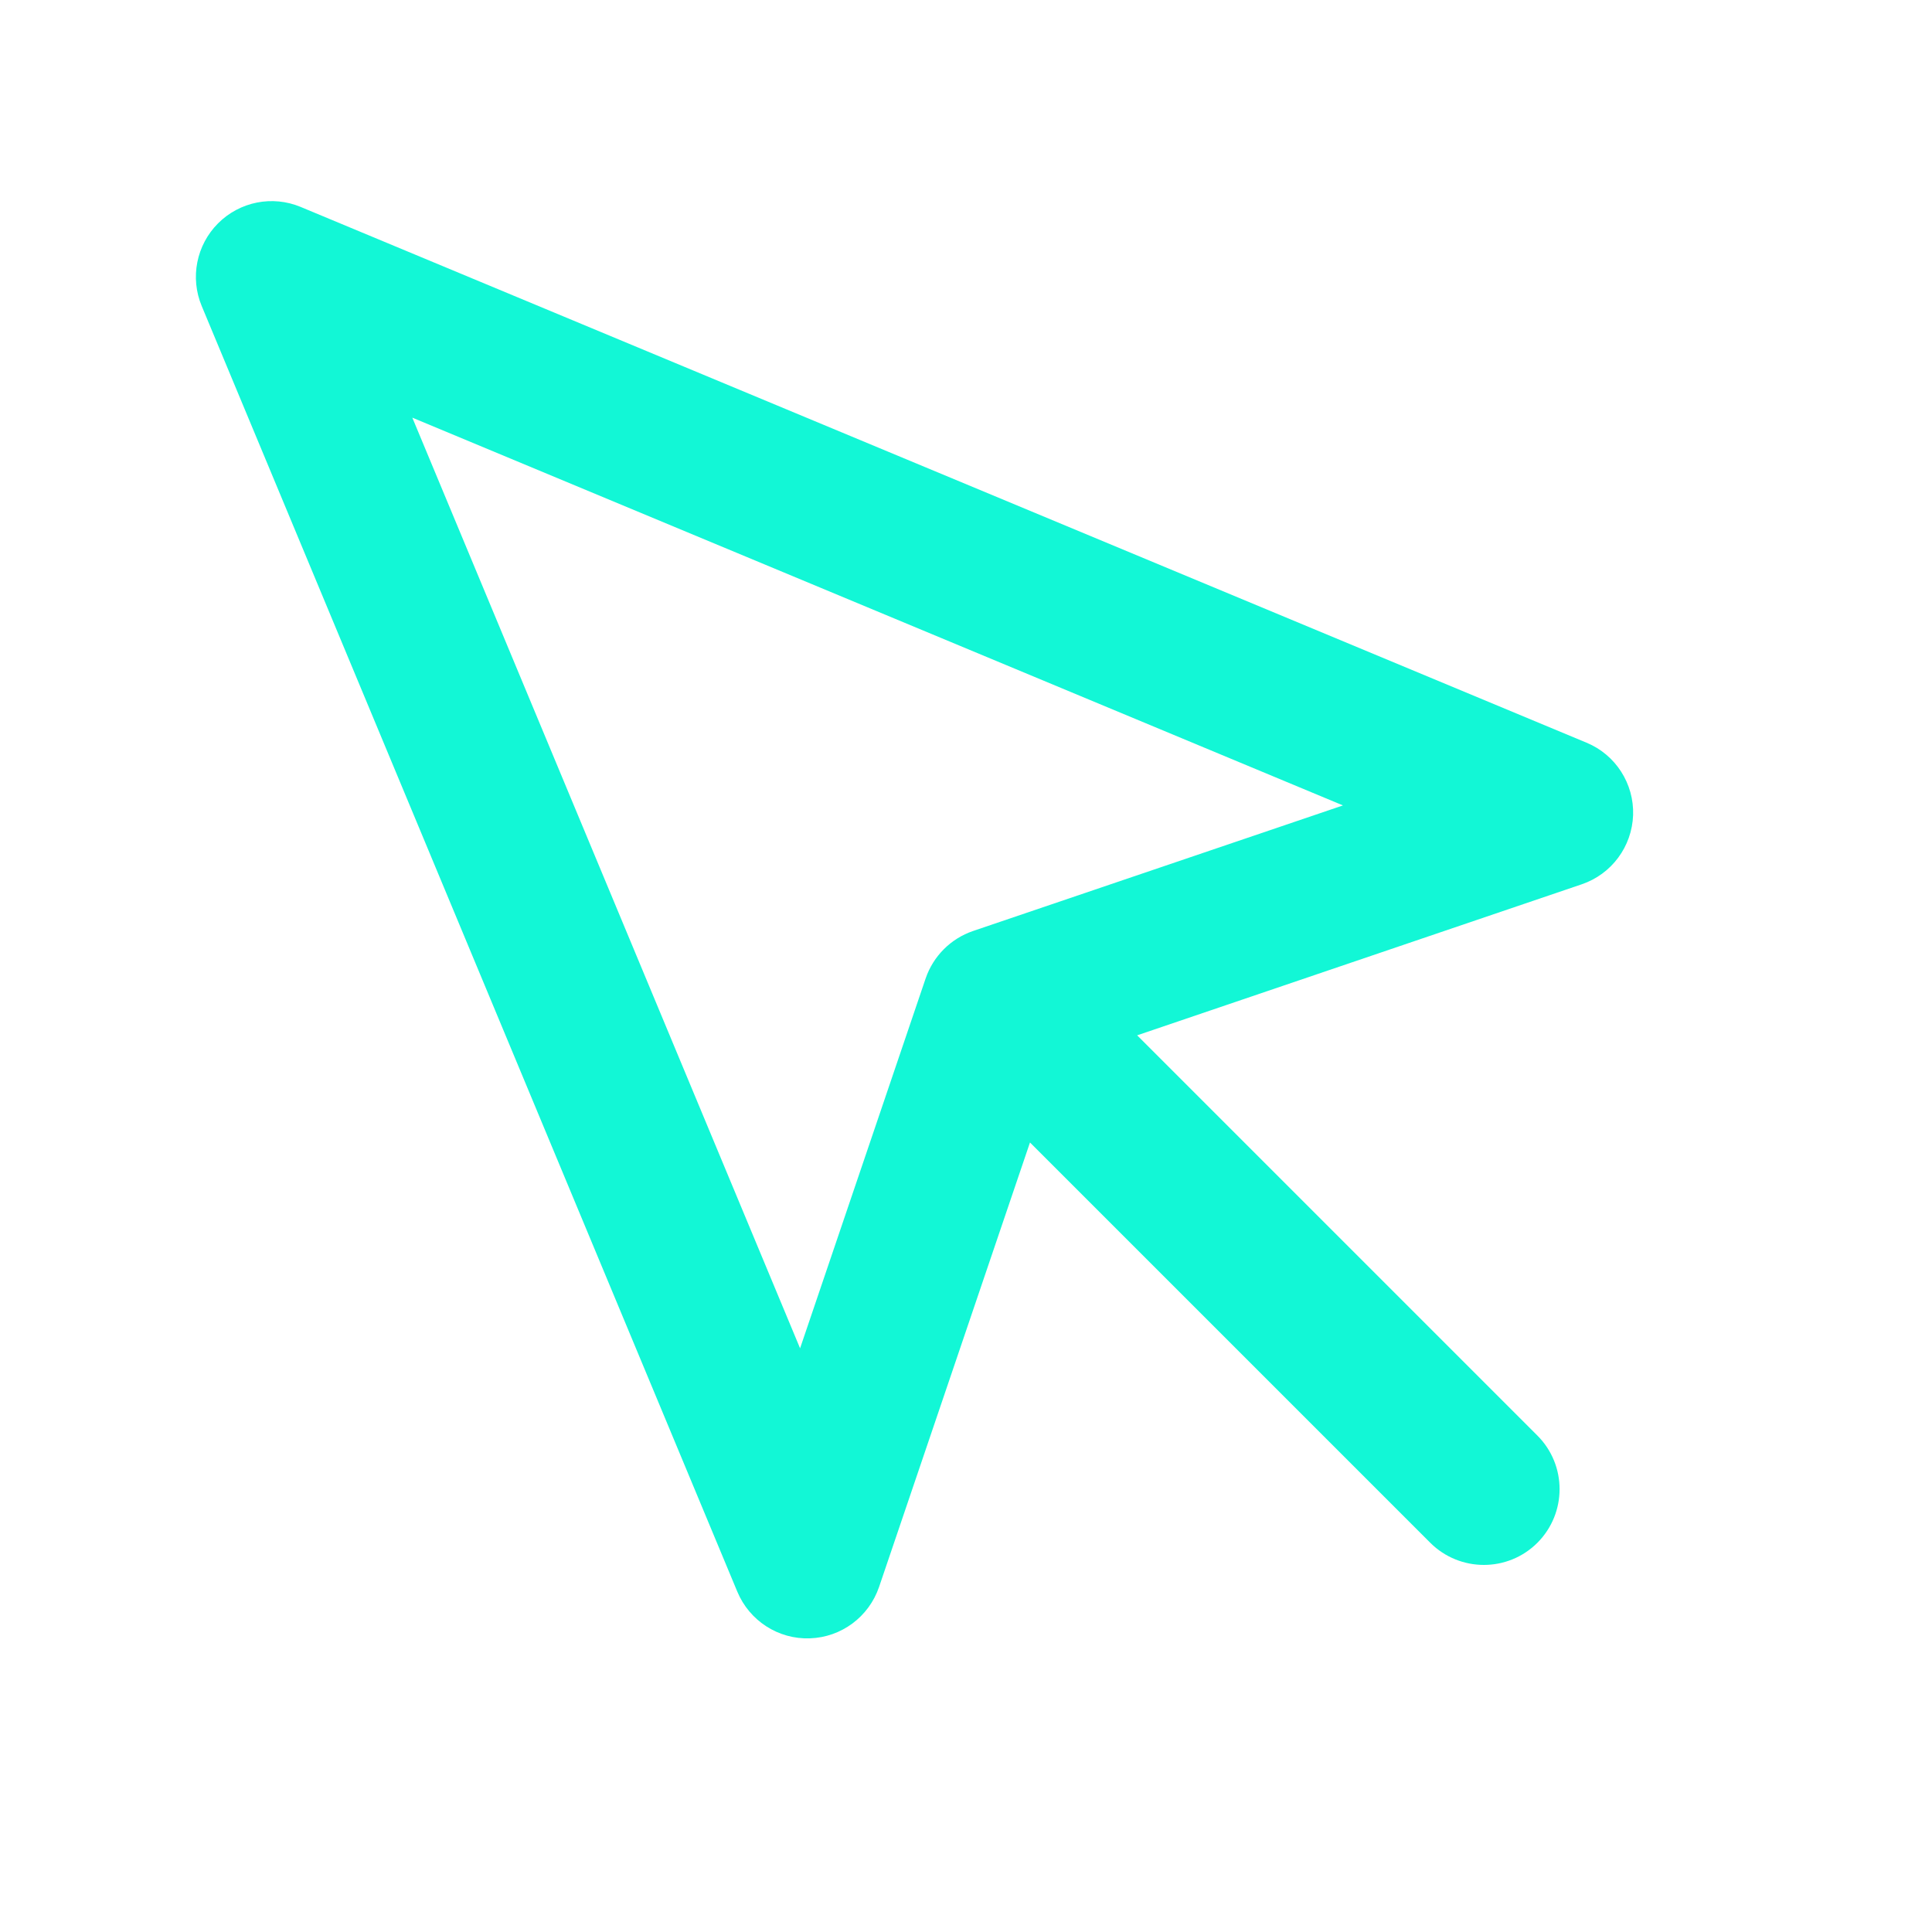
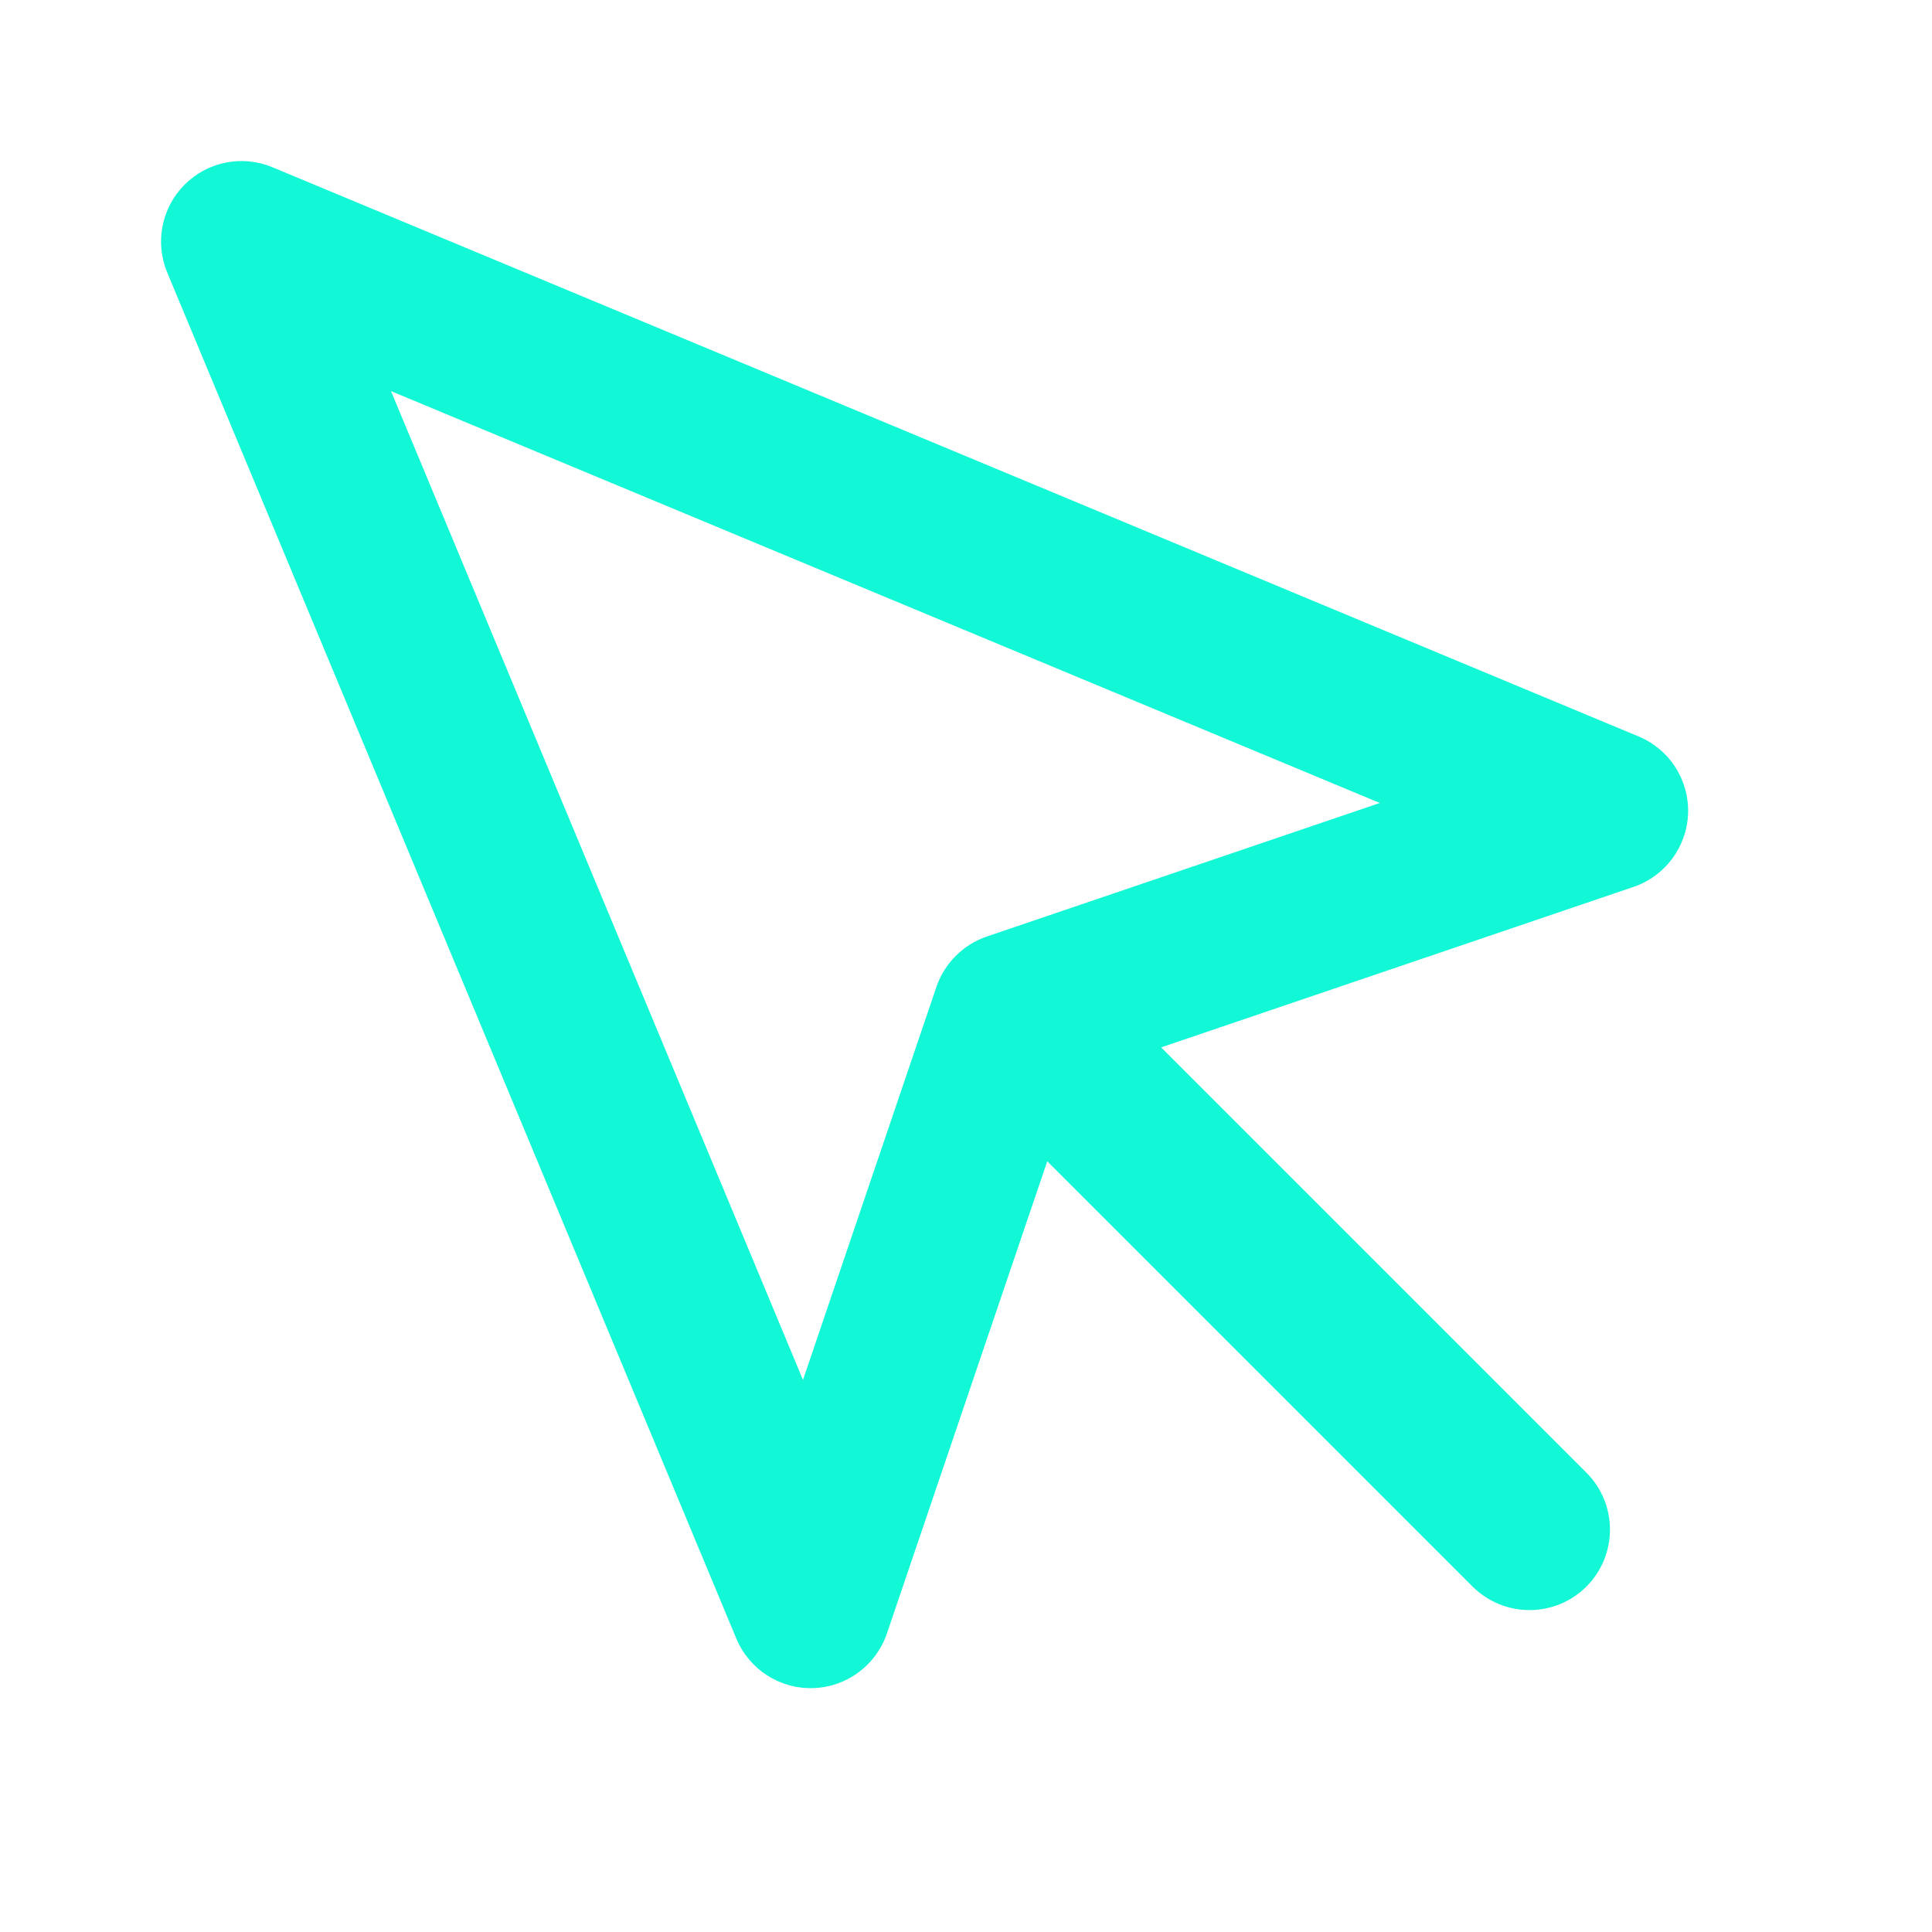
- <svg xmlns="http://www.w3.org/2000/svg" width="17" height="17" viewBox="0 0 17 17" fill="none">
-   <path fill-rule="evenodd" clip-rule="evenodd" d="M2.646 1.821C2.397 1.717 2.11 1.774 1.919 1.965C1.728 2.156 1.671 2.444 1.775 2.693L6.488 14.006C6.595 14.262 6.849 14.426 7.126 14.416C7.403 14.407 7.645 14.227 7.735 13.964L9.063 10.053L12.585 13.575C12.846 13.835 13.268 13.835 13.528 13.575C13.788 13.314 13.788 12.892 13.528 12.632L10.006 9.11L13.918 7.781C14.18 7.692 14.36 7.45 14.37 7.172C14.379 6.895 14.216 6.641 13.96 6.535L2.646 1.821ZM7.04 11.864L3.628 3.675L11.817 7.087L8.562 8.192C8.366 8.259 8.212 8.413 8.145 8.609L7.04 11.864Z" fill="#12F7D6" />
+ <svg xmlns="http://www.w3.org/2000/svg" width="16" height="16" viewBox="0 0 16 16" fill="none">
+   <path fill-rule="evenodd" clip-rule="evenodd" d="M2.256 1.385C2.007 1.281 1.72 1.338 1.529 1.529C1.338 1.72 1.281 2.008 1.385 2.257L6.098 13.57C6.205 13.826 6.459 13.99 6.736 13.98C7.013 13.971 7.255 13.791 7.345 13.528L8.673 9.617L12.195 13.139C12.456 13.399 12.878 13.399 13.138 13.139C13.398 12.878 13.398 12.456 13.138 12.196L9.616 8.674L13.528 7.345C13.79 7.256 13.97 7.014 13.98 6.736C13.989 6.459 13.826 6.205 13.57 6.099L2.256 1.385ZM6.65 11.428L3.238 3.239L11.427 6.65L8.172 7.756C7.976 7.823 7.822 7.977 7.755 8.173L6.65 11.428Z" fill="#12F7D6" />
</svg>
